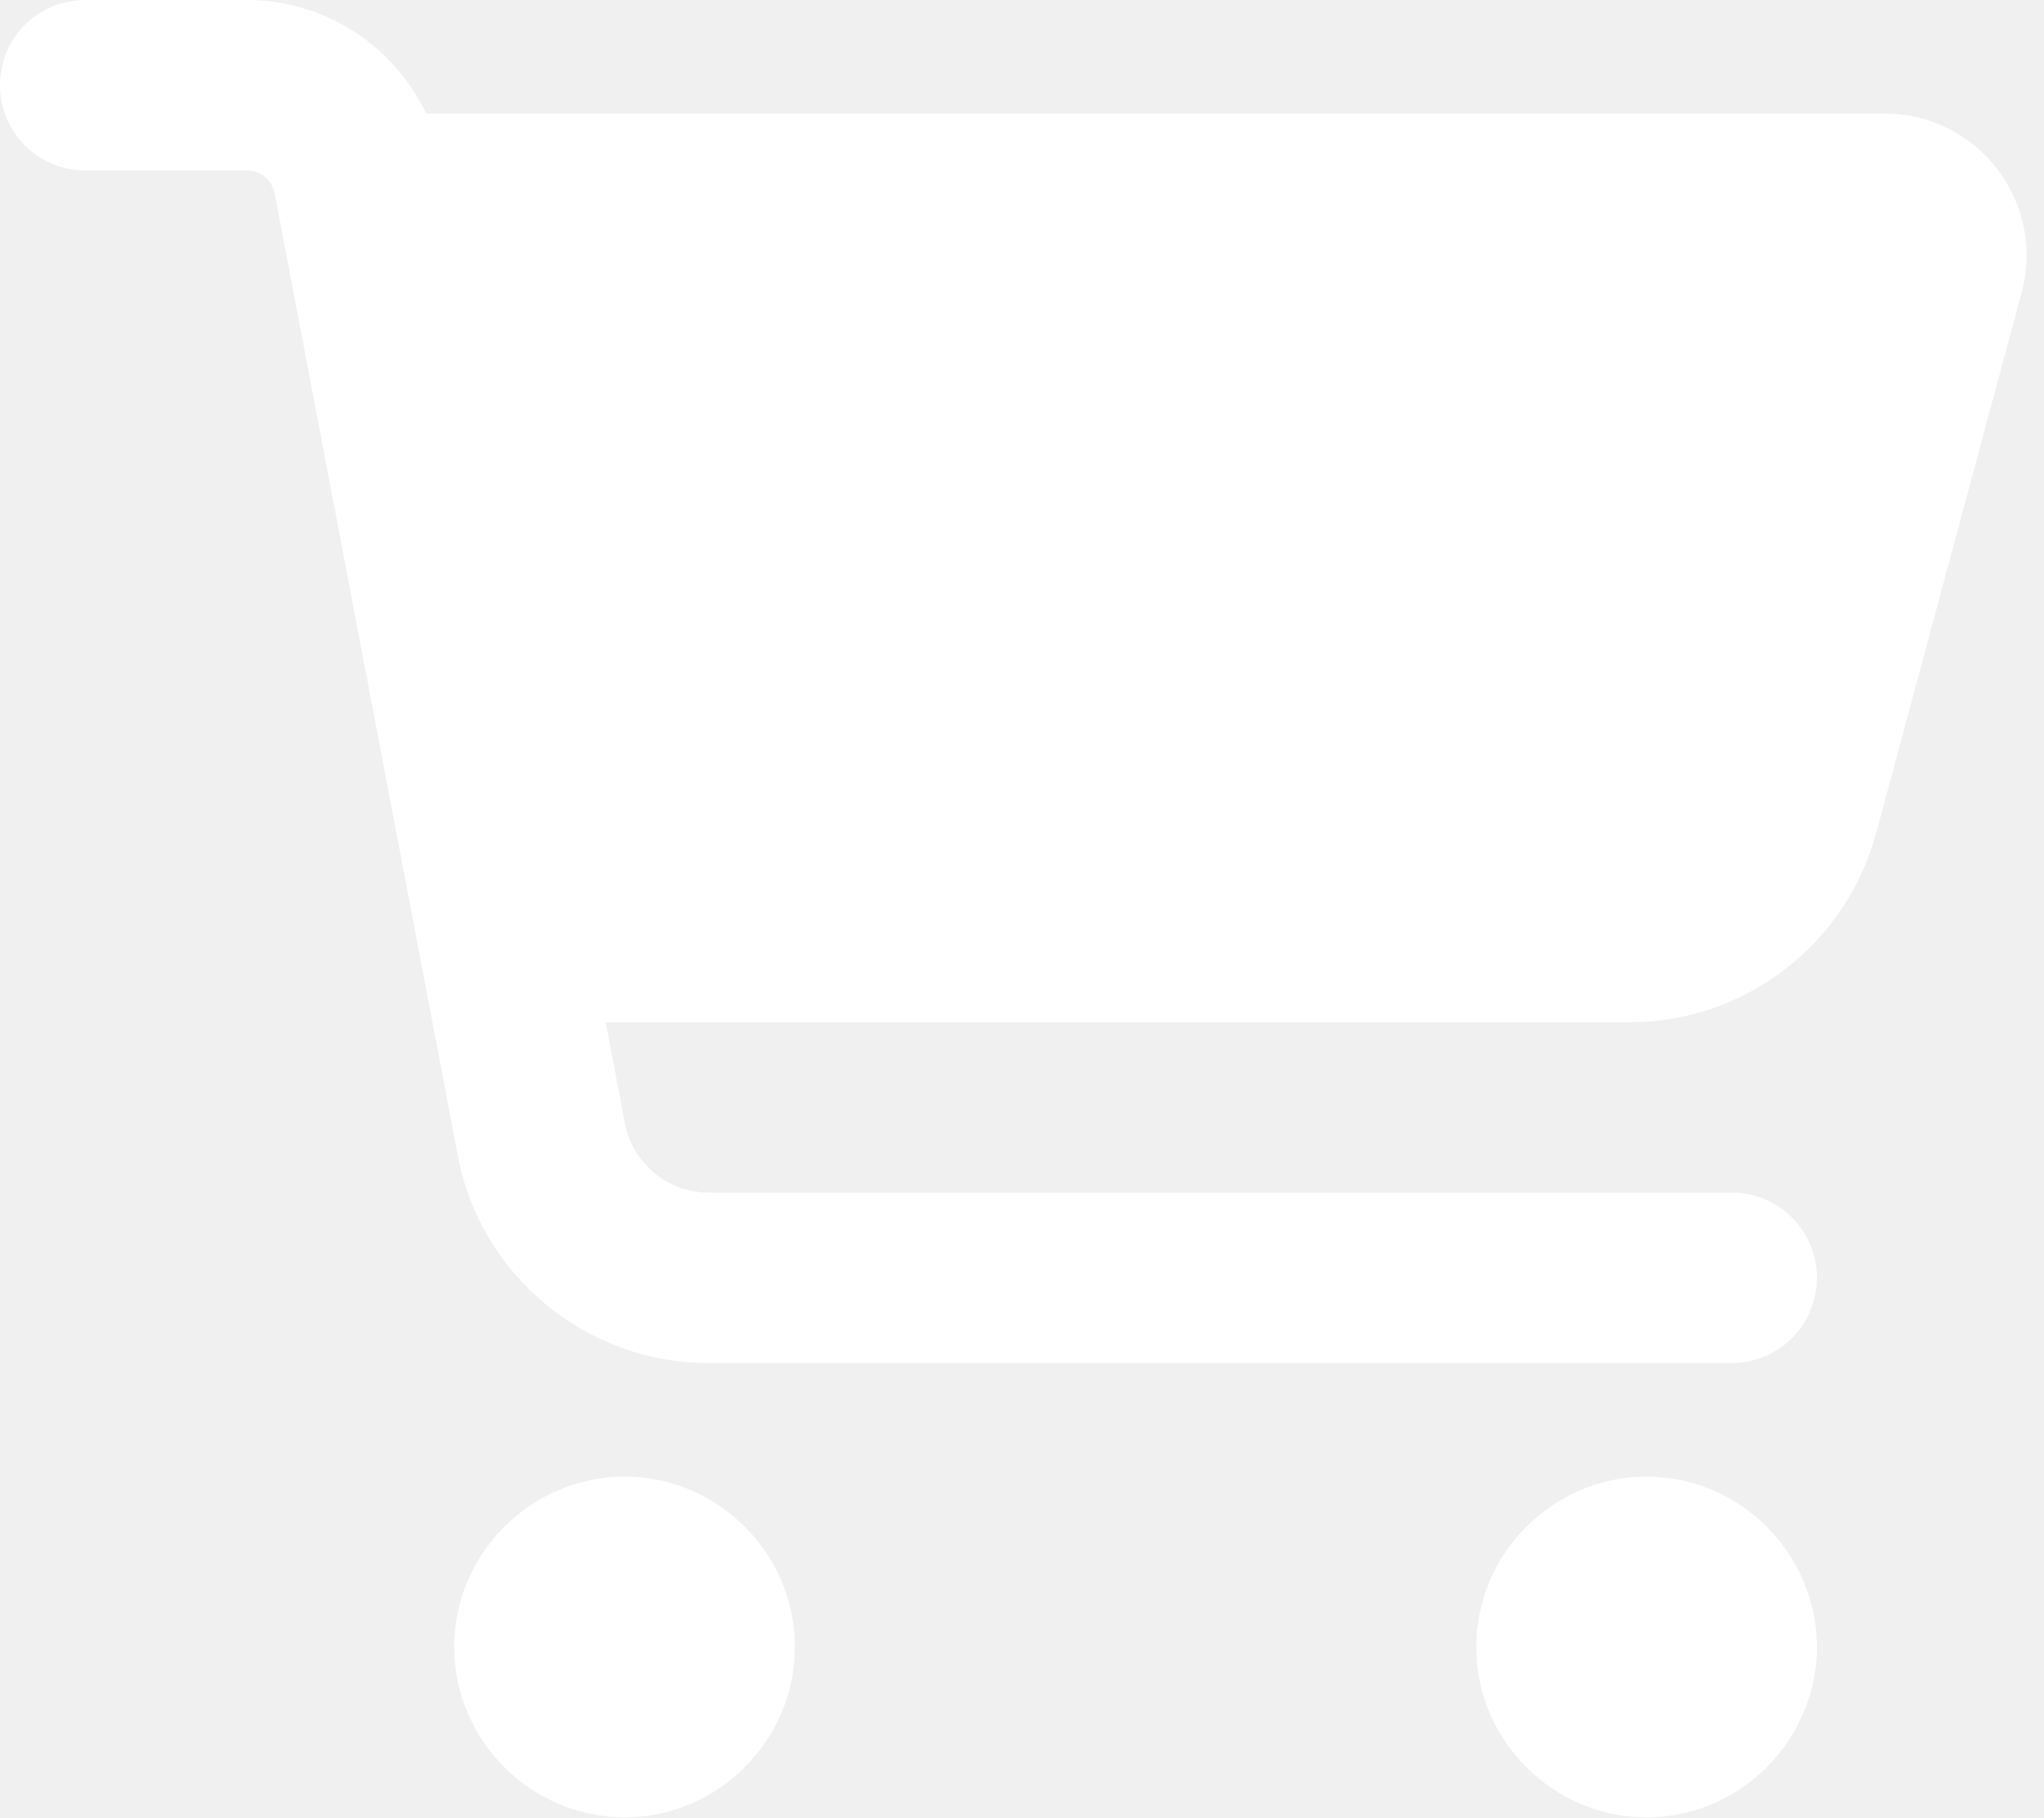
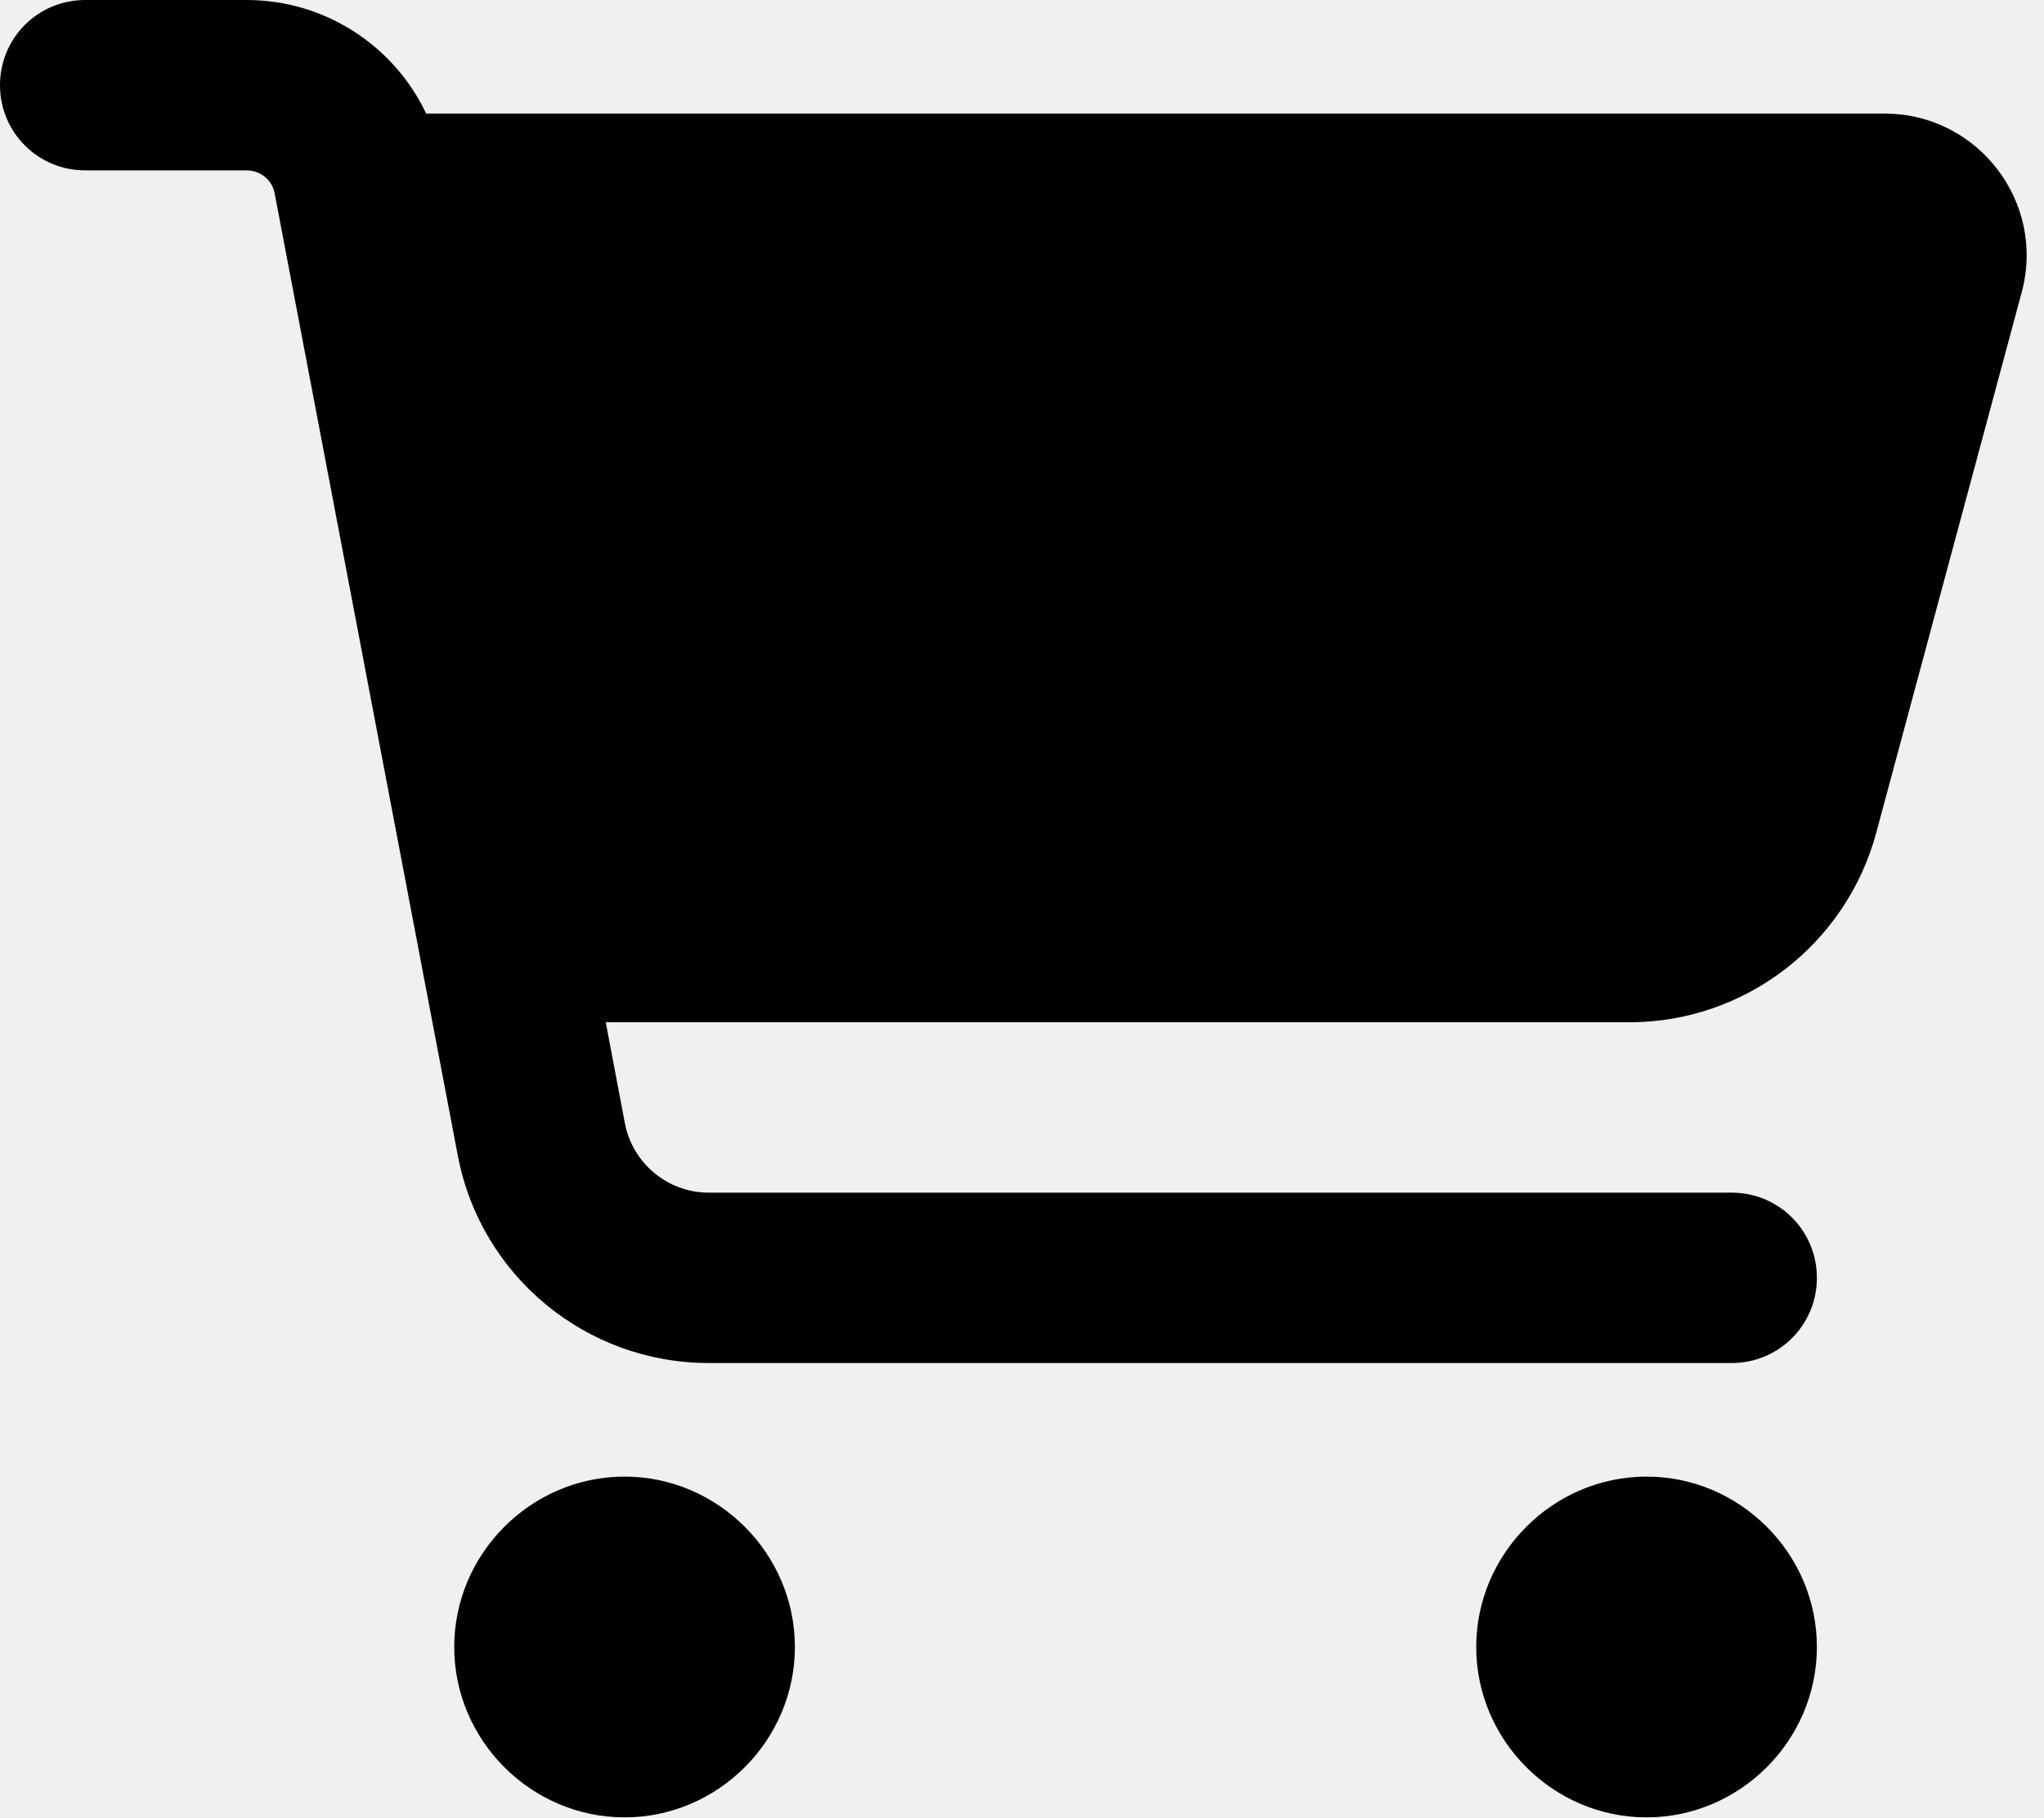
<svg xmlns="http://www.w3.org/2000/svg" width="100%" height="100%" viewBox="0 0 576 512" version="1.1" xml:space="preserve" style="fill-rule:evenodd;clip-rule:evenodd;stroke-linejoin:round;stroke-miterlimit:2;">
-   <path d="M0,24C0,10.7 10.7,0 24,0L69.5,0C91.5,0 111,12.8 120.1,32L531.1,32C557.4,32 576.6,57 569.7,82.4L528.7,234.7C520.2,266.1 491.7,288 459.2,288L170.7,288L176.1,316.5C178.3,327.8 188.2,336 199.7,336L488,336C501.3,336 512,346.7 512,360C512,373.3 501.3,384 488,384L199.7,384C165.1,384 135.4,359.4 129,325.5L77.4,54.5C76.7,50.7 73.4,48 69.5,48L24,48C10.7,48 0,37.3 0,24ZM128,464C128,437.668 149.668,416 176,416C202.332,416 224,437.668 224,464C224,490.332 202.332,512 176,512C149.668,512 128,490.332 128,464ZM464,416C490.332,416 512,437.668 512,464C512,490.332 490.332,512 464,512C437.668,512 416,490.332 416,464C416,437.668 437.668,416 464,416Z" style="fill:white;fill-rule:nonzero;" />
+   <path fill="currentColor" d="M0,24C0,10.7 10.7,0 24,0L69.5,0C91.5,0 111,12.8 120.1,32L531.1,32C557.4,32 576.6,57 569.7,82.4L528.7,234.7C520.2,266.1 491.7,288 459.2,288L170.7,288L176.1,316.5C178.3,327.8 188.2,336 199.7,336L488,336C501.3,336 512,346.7 512,360C512,373.3 501.3,384 488,384L199.7,384C165.1,384 135.4,359.4 129,325.5L77.4,54.5C76.7,50.7 73.4,48 69.5,48L24,48C10.7,48 0,37.3 0,24ZM128,464C128,437.668 149.668,416 176,416C202.332,416 224,437.668 224,464C224,490.332 202.332,512 176,512C149.668,512 128,490.332 128,464ZM464,416C490.332,416 512,437.668 512,464C512,490.332 490.332,512 464,512C437.668,512 416,490.332 416,464C416,437.668 437.668,416 464,416Z" />
</svg>
